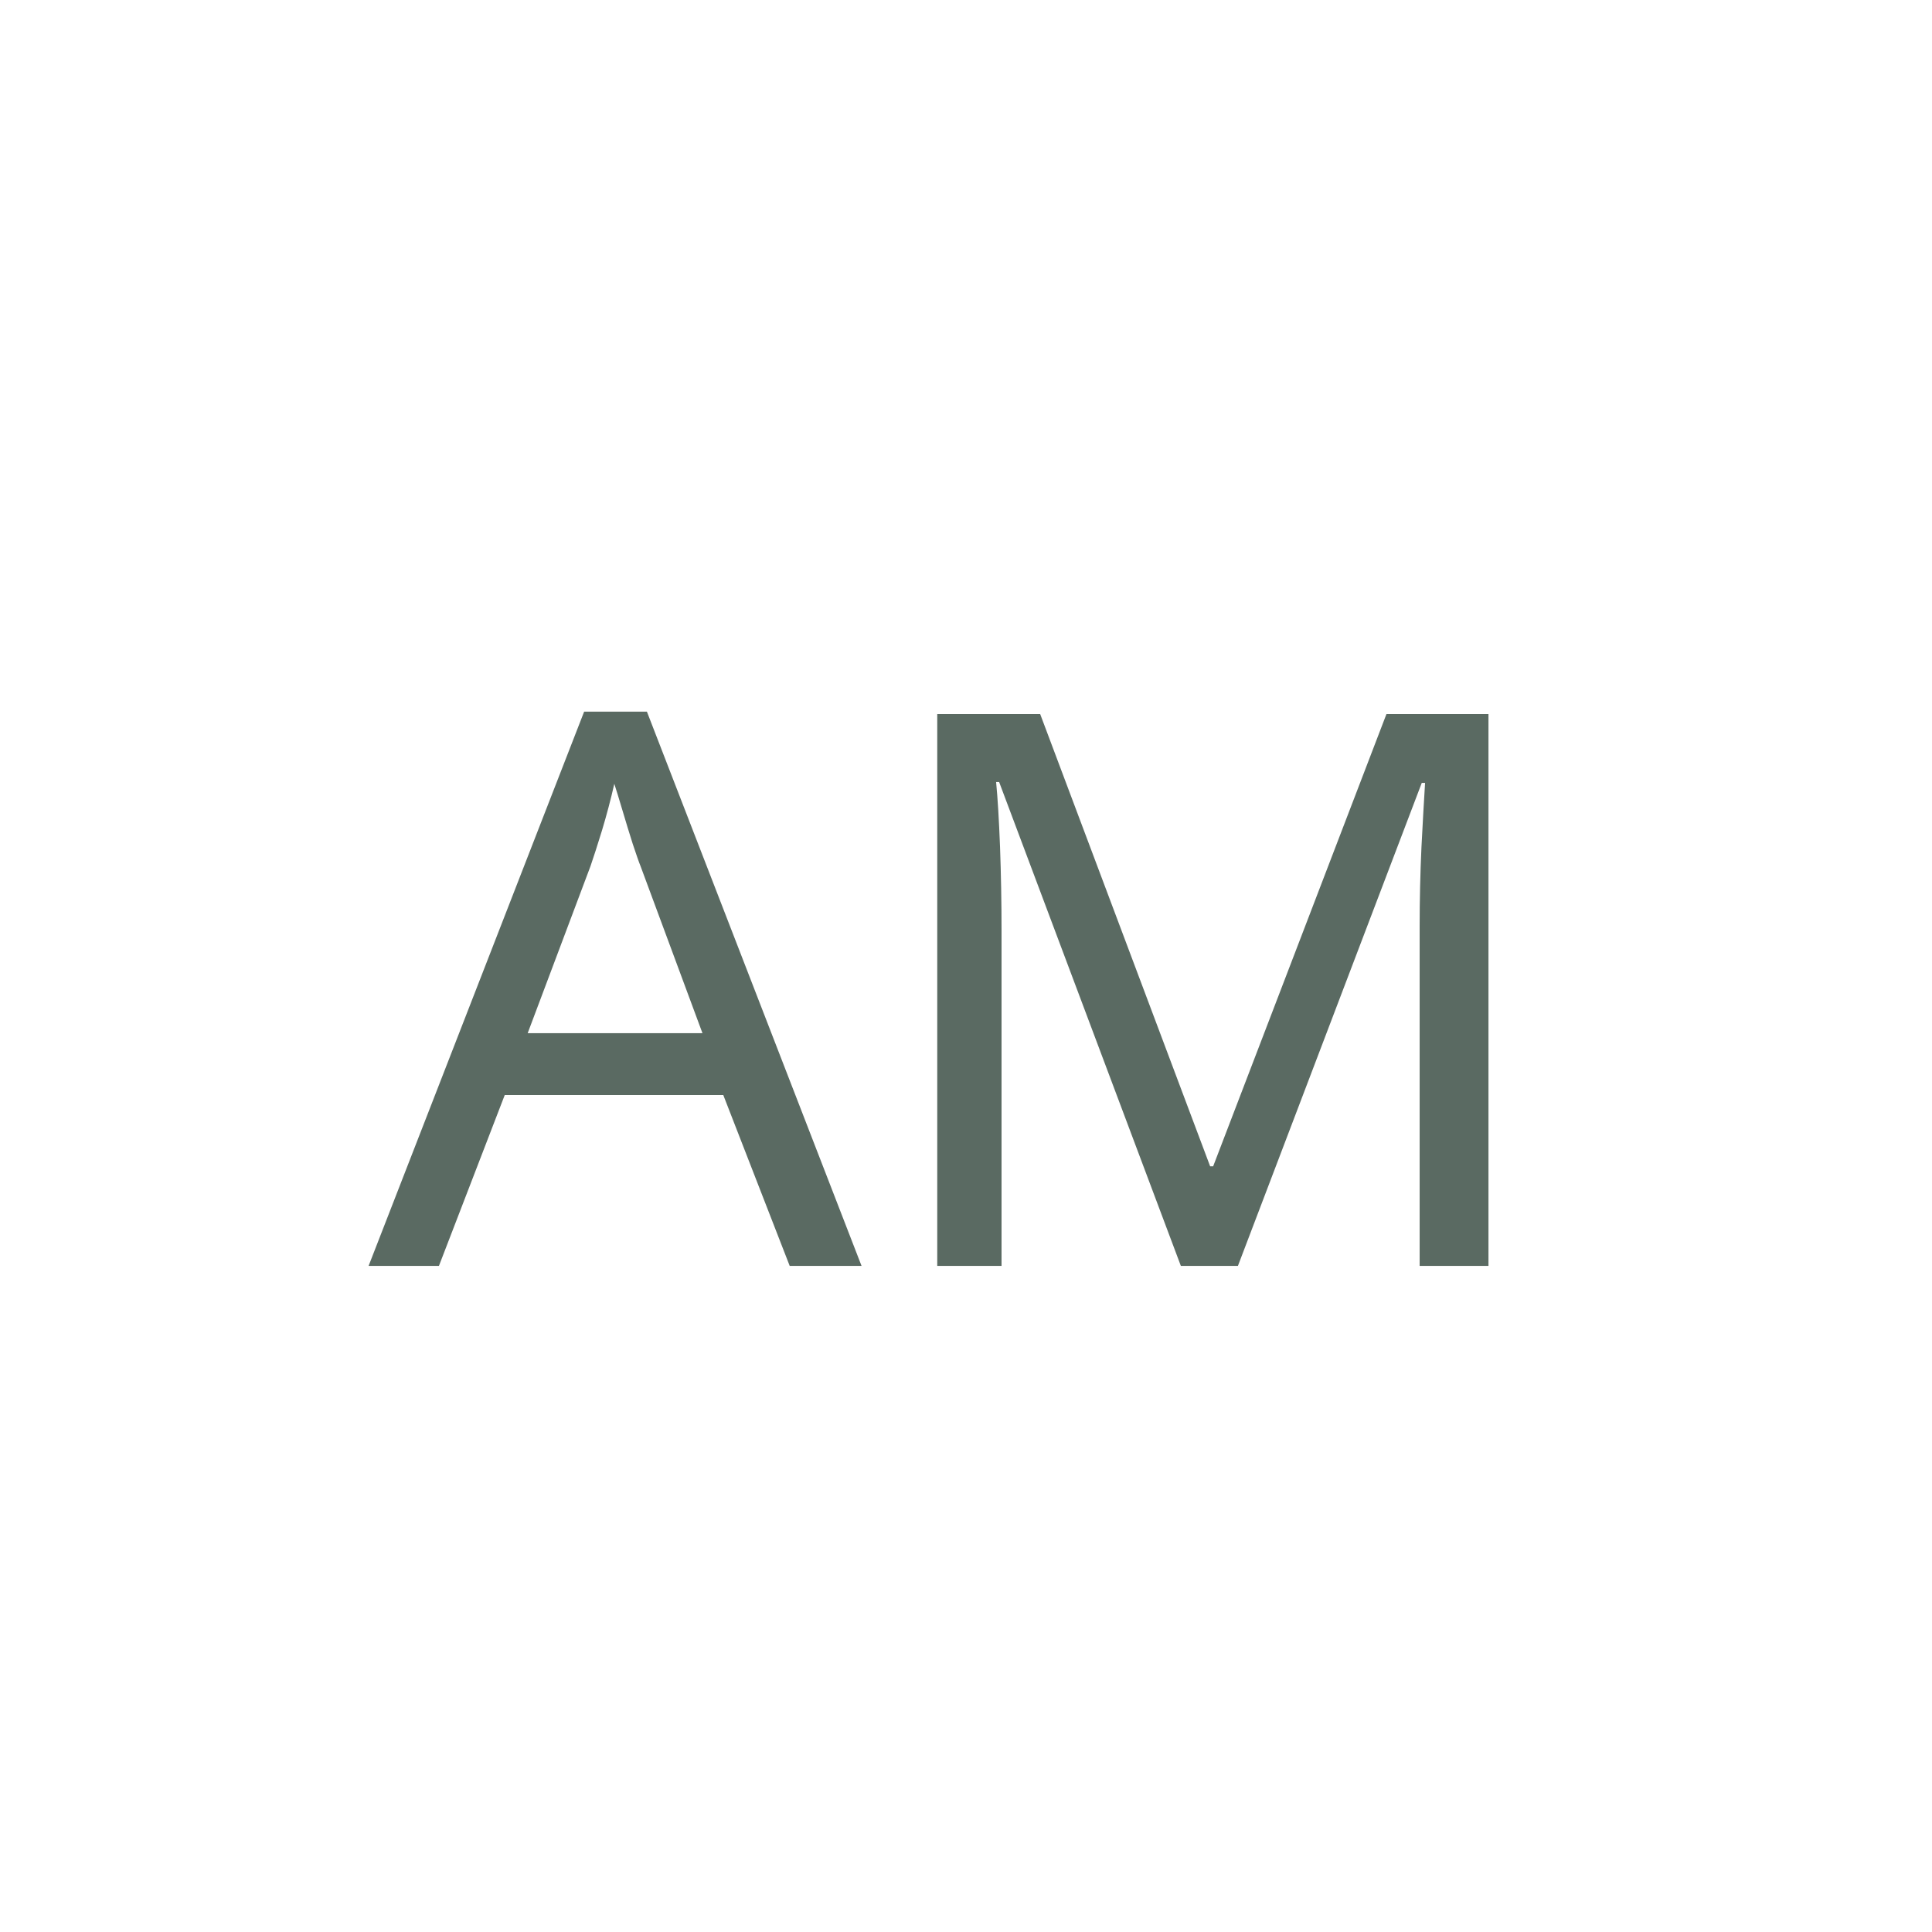
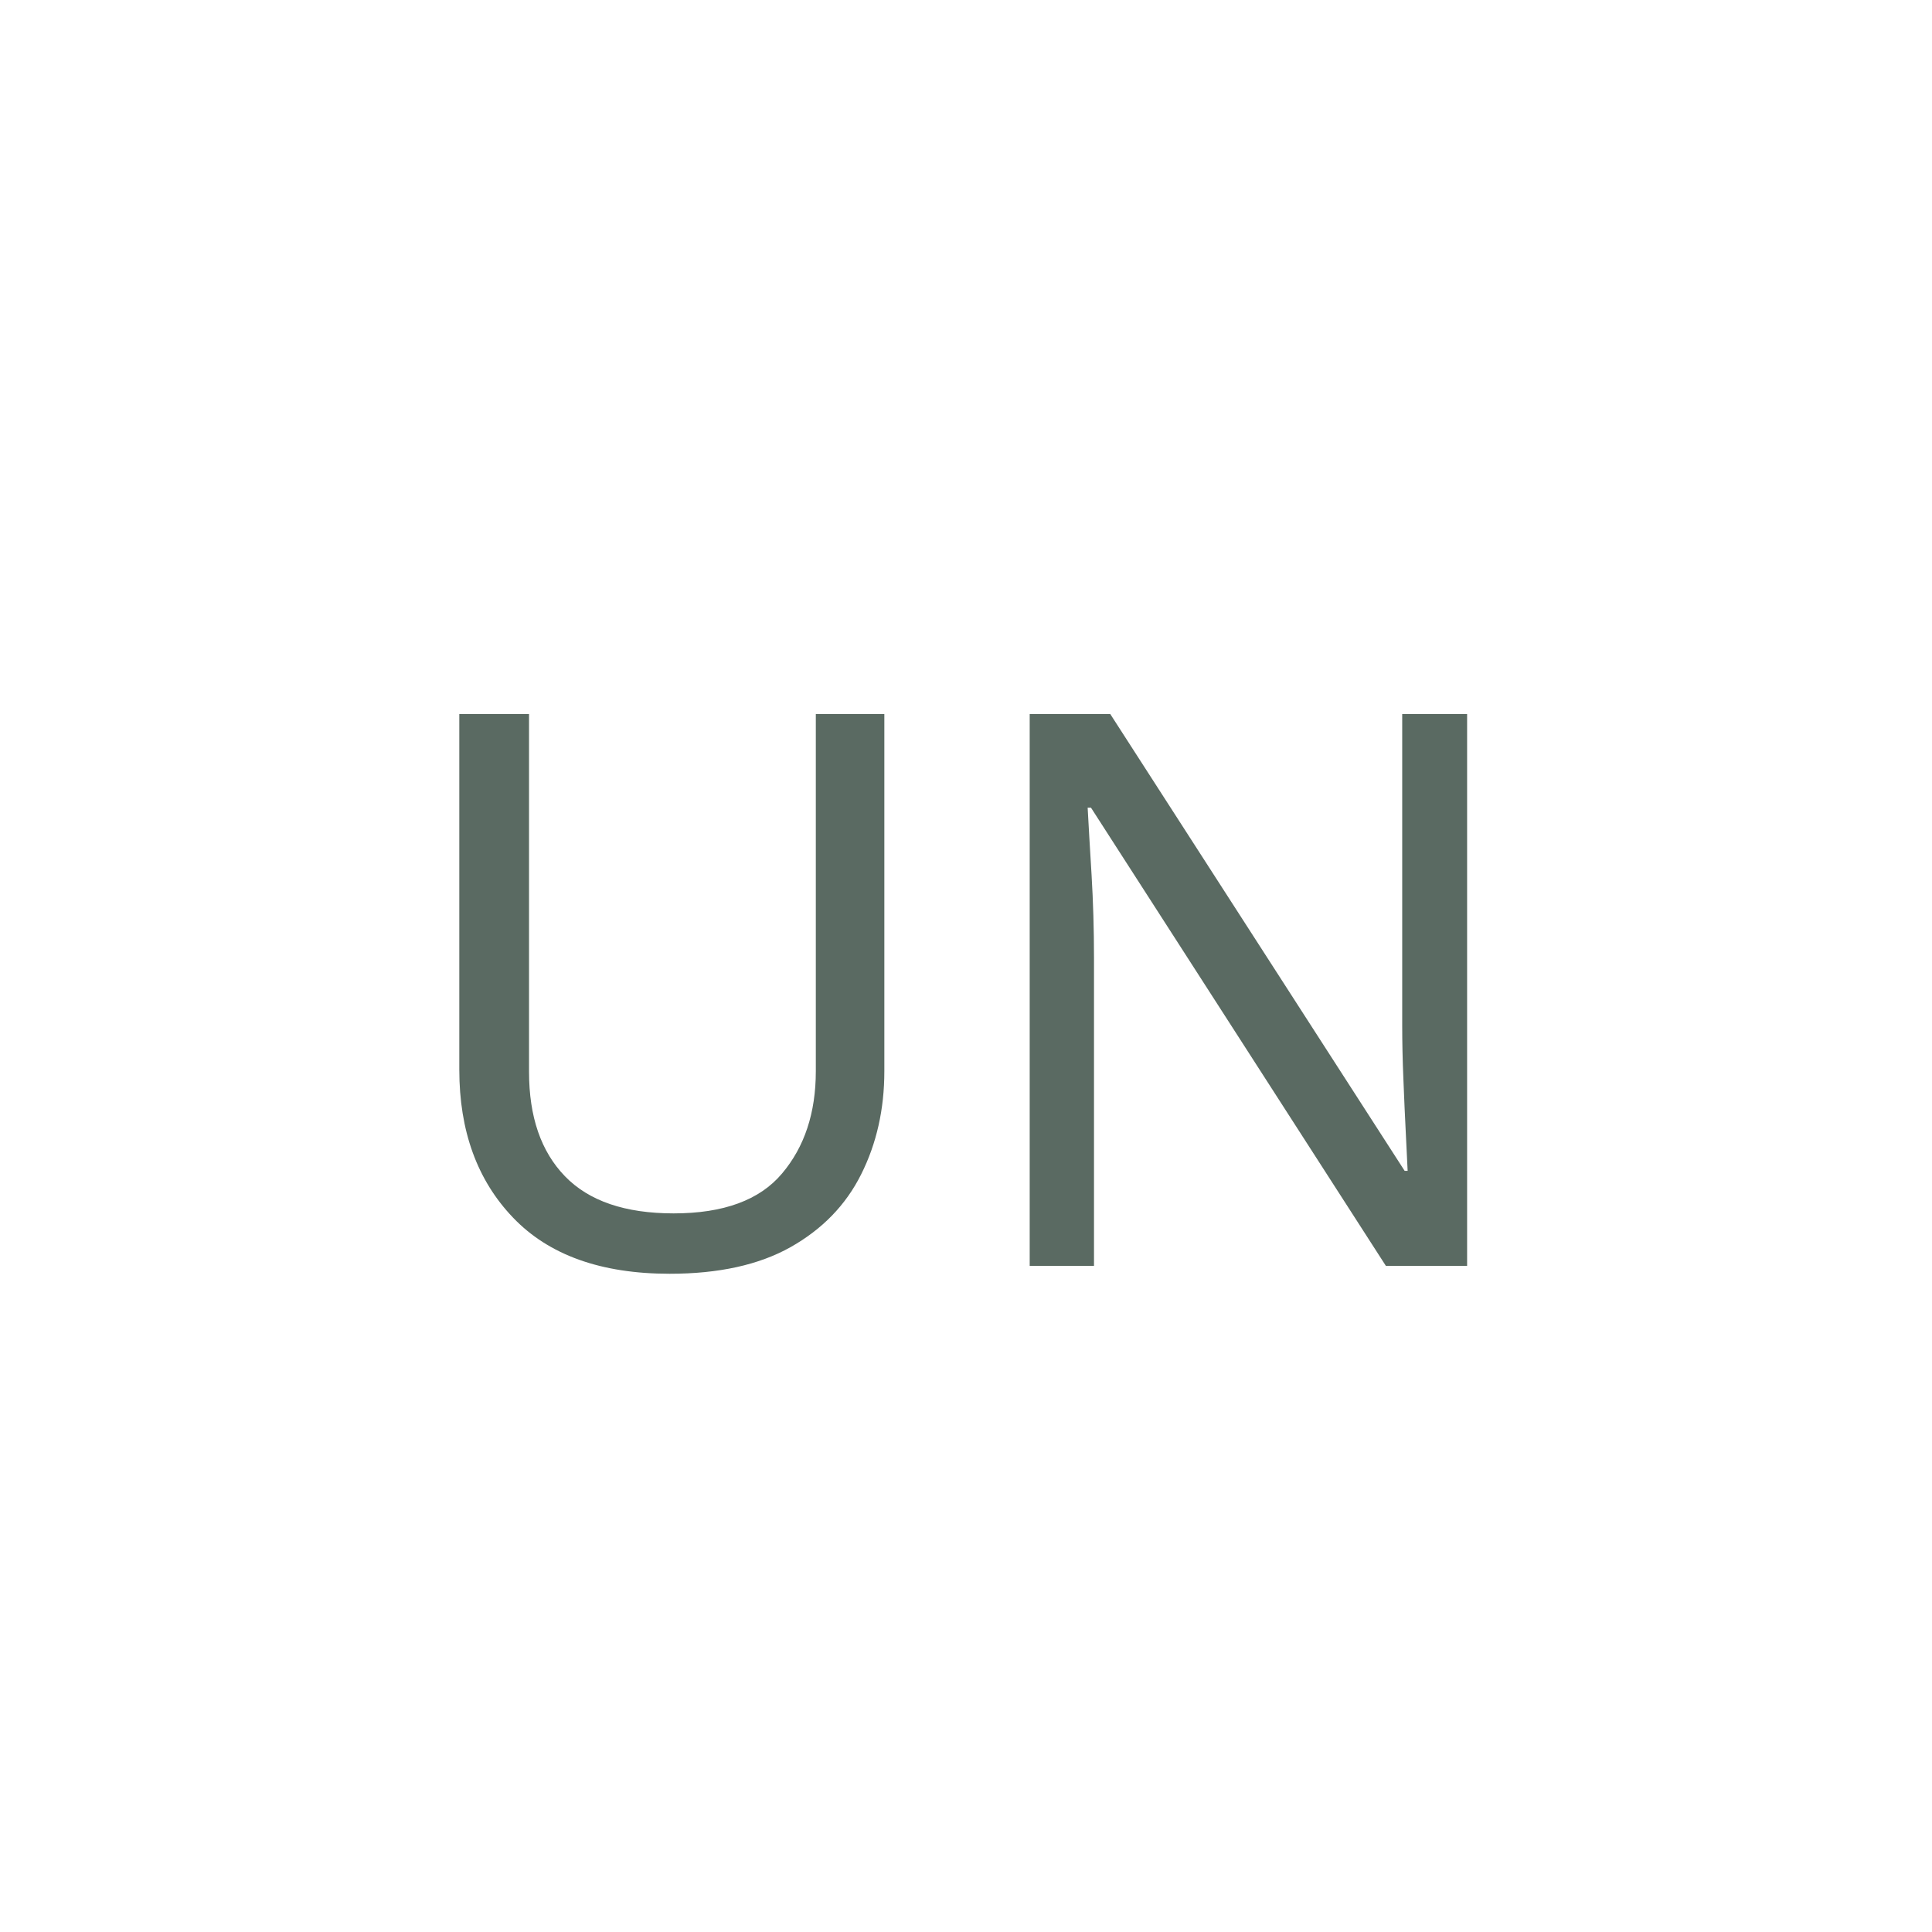
<svg xmlns="http://www.w3.org/2000/svg" width="150" height="150" viewBox="0 0 100 100" style="background-color: #e0e0e0;">
-   <text x="50%" y="50%" dominant-baseline="central" text-anchor="middle" fill="#5a6a62" font-size="40" font-family="sans-serif">AM</text>
+   <text x="50%" y="50%" dominant-baseline="central" text-anchor="middle" fill="#5a6a62" font-size="40" font-family="sans-serif">UN</text>
</svg>
